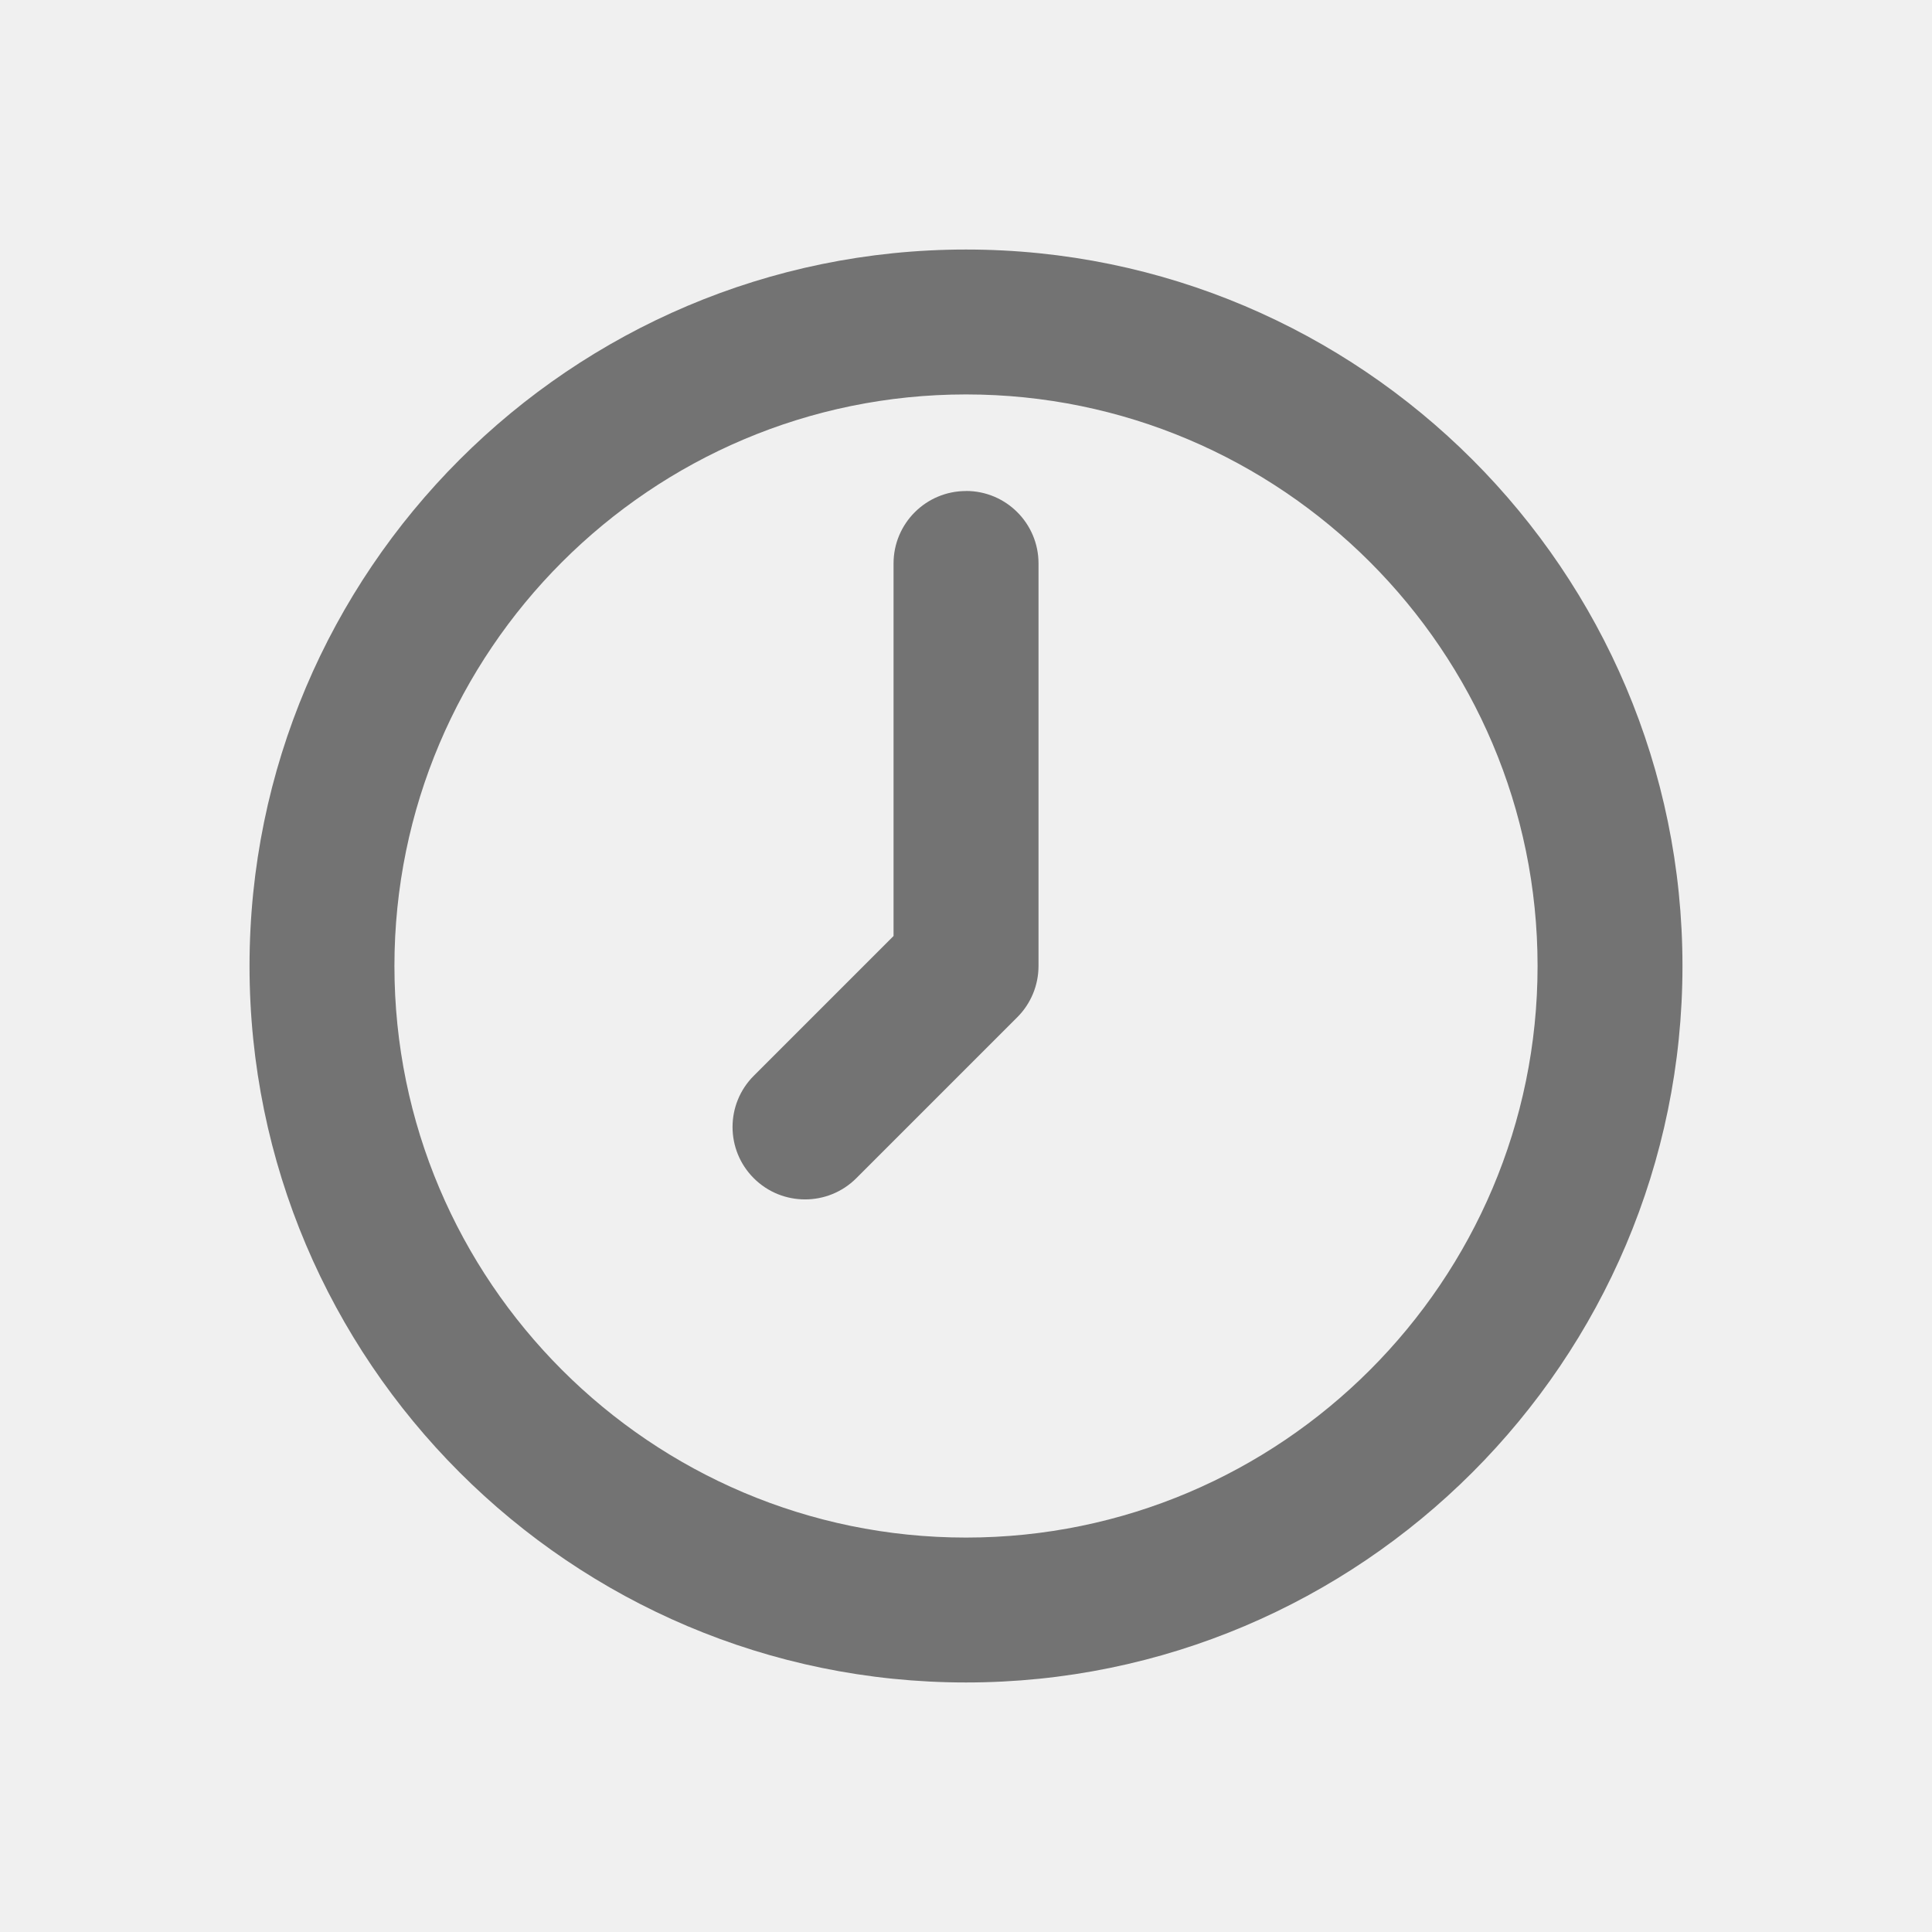
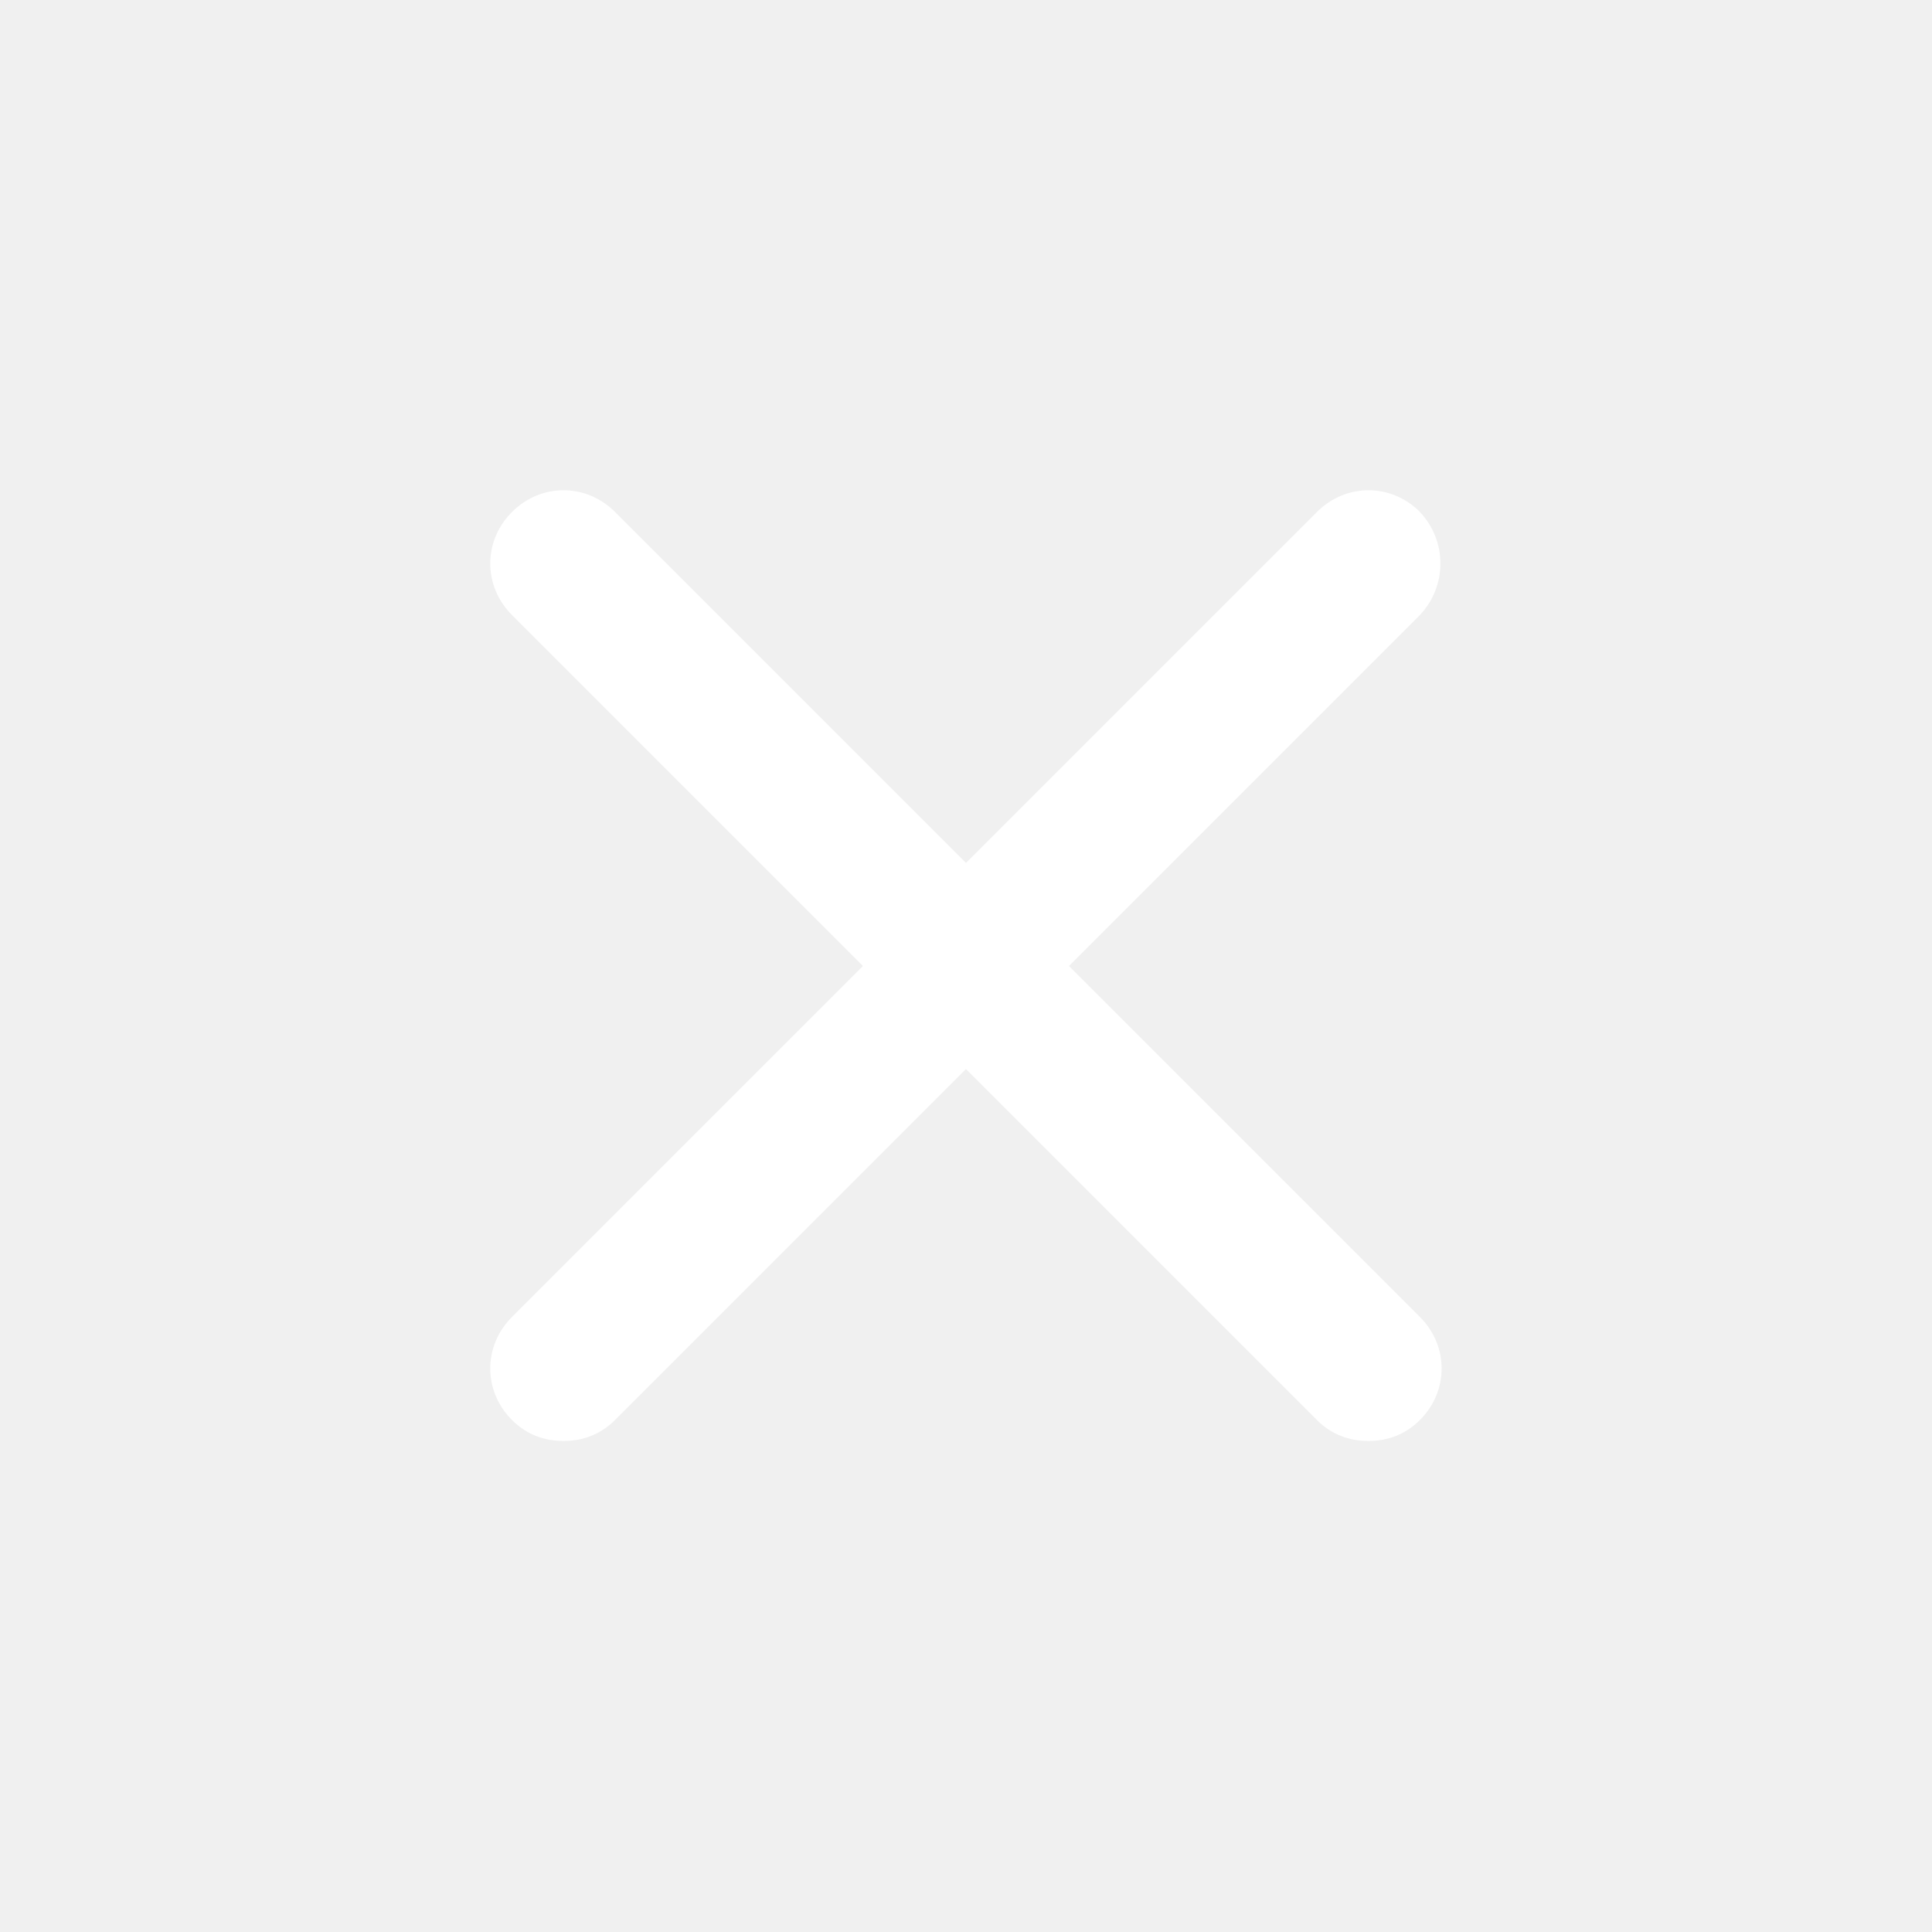
<svg xmlns="http://www.w3.org/2000/svg" version="1.1" width="32" height="32" viewBox="0 0 32 32">
-   <path fill="#737373" d="M16 4.133c-6.543 0-11.867 5.323-11.867 11.867s5.323 11.867 11.867 11.867 11.867-5.323 11.867-11.867-5.323-11.867-11.867-11.867zM16 25.467c-5.22 0-9.467-4.247-9.467-9.467s4.247-9.467 9.467-9.467 9.467 4.247 9.467 9.467-4.247 9.467-9.467 9.467z" />
-   <path fill="#737373" d="M16 8.133c-0.663 0-1.2 0.537-1.2 1.2v6.17l-2.315 2.315c-0.469 0.469-0.469 1.229 0 1.697 0.234 0.234 0.541 0.351 0.849 0.351s0.614-0.117 0.849-0.351l2.667-2.667c0.225-0.225 0.351-0.53 0.351-0.849v-6.667c0-0.663-0.537-1.2-1.2-1.2z" />
+   <path fill="#fff" d="M23.52 8.48c-0.48-0.48-1.227-0.48-1.707 0l-5.813 5.813-5.813-5.813c-0.48-0.48-1.227-0.48-1.707 0s-0.48 1.227 0 1.707l5.813 5.813-5.813 5.813c-0.48 0.48-0.48 1.227 0 1.707 0.24 0.24 0.533 0.347 0.853 0.347s0.613-0.107 0.853-0.347l5.813-5.813 5.813 5.813c0.24 0.24 0.533 0.347 0.853 0.347s0.613-0.107 0.853-0.347c0.48-0.48 0.48-1.227 0-1.707l-5.813-5.813 5.813-5.813c0.453-0.48 0.453-1.227 0-1.707z" />
</svg>
